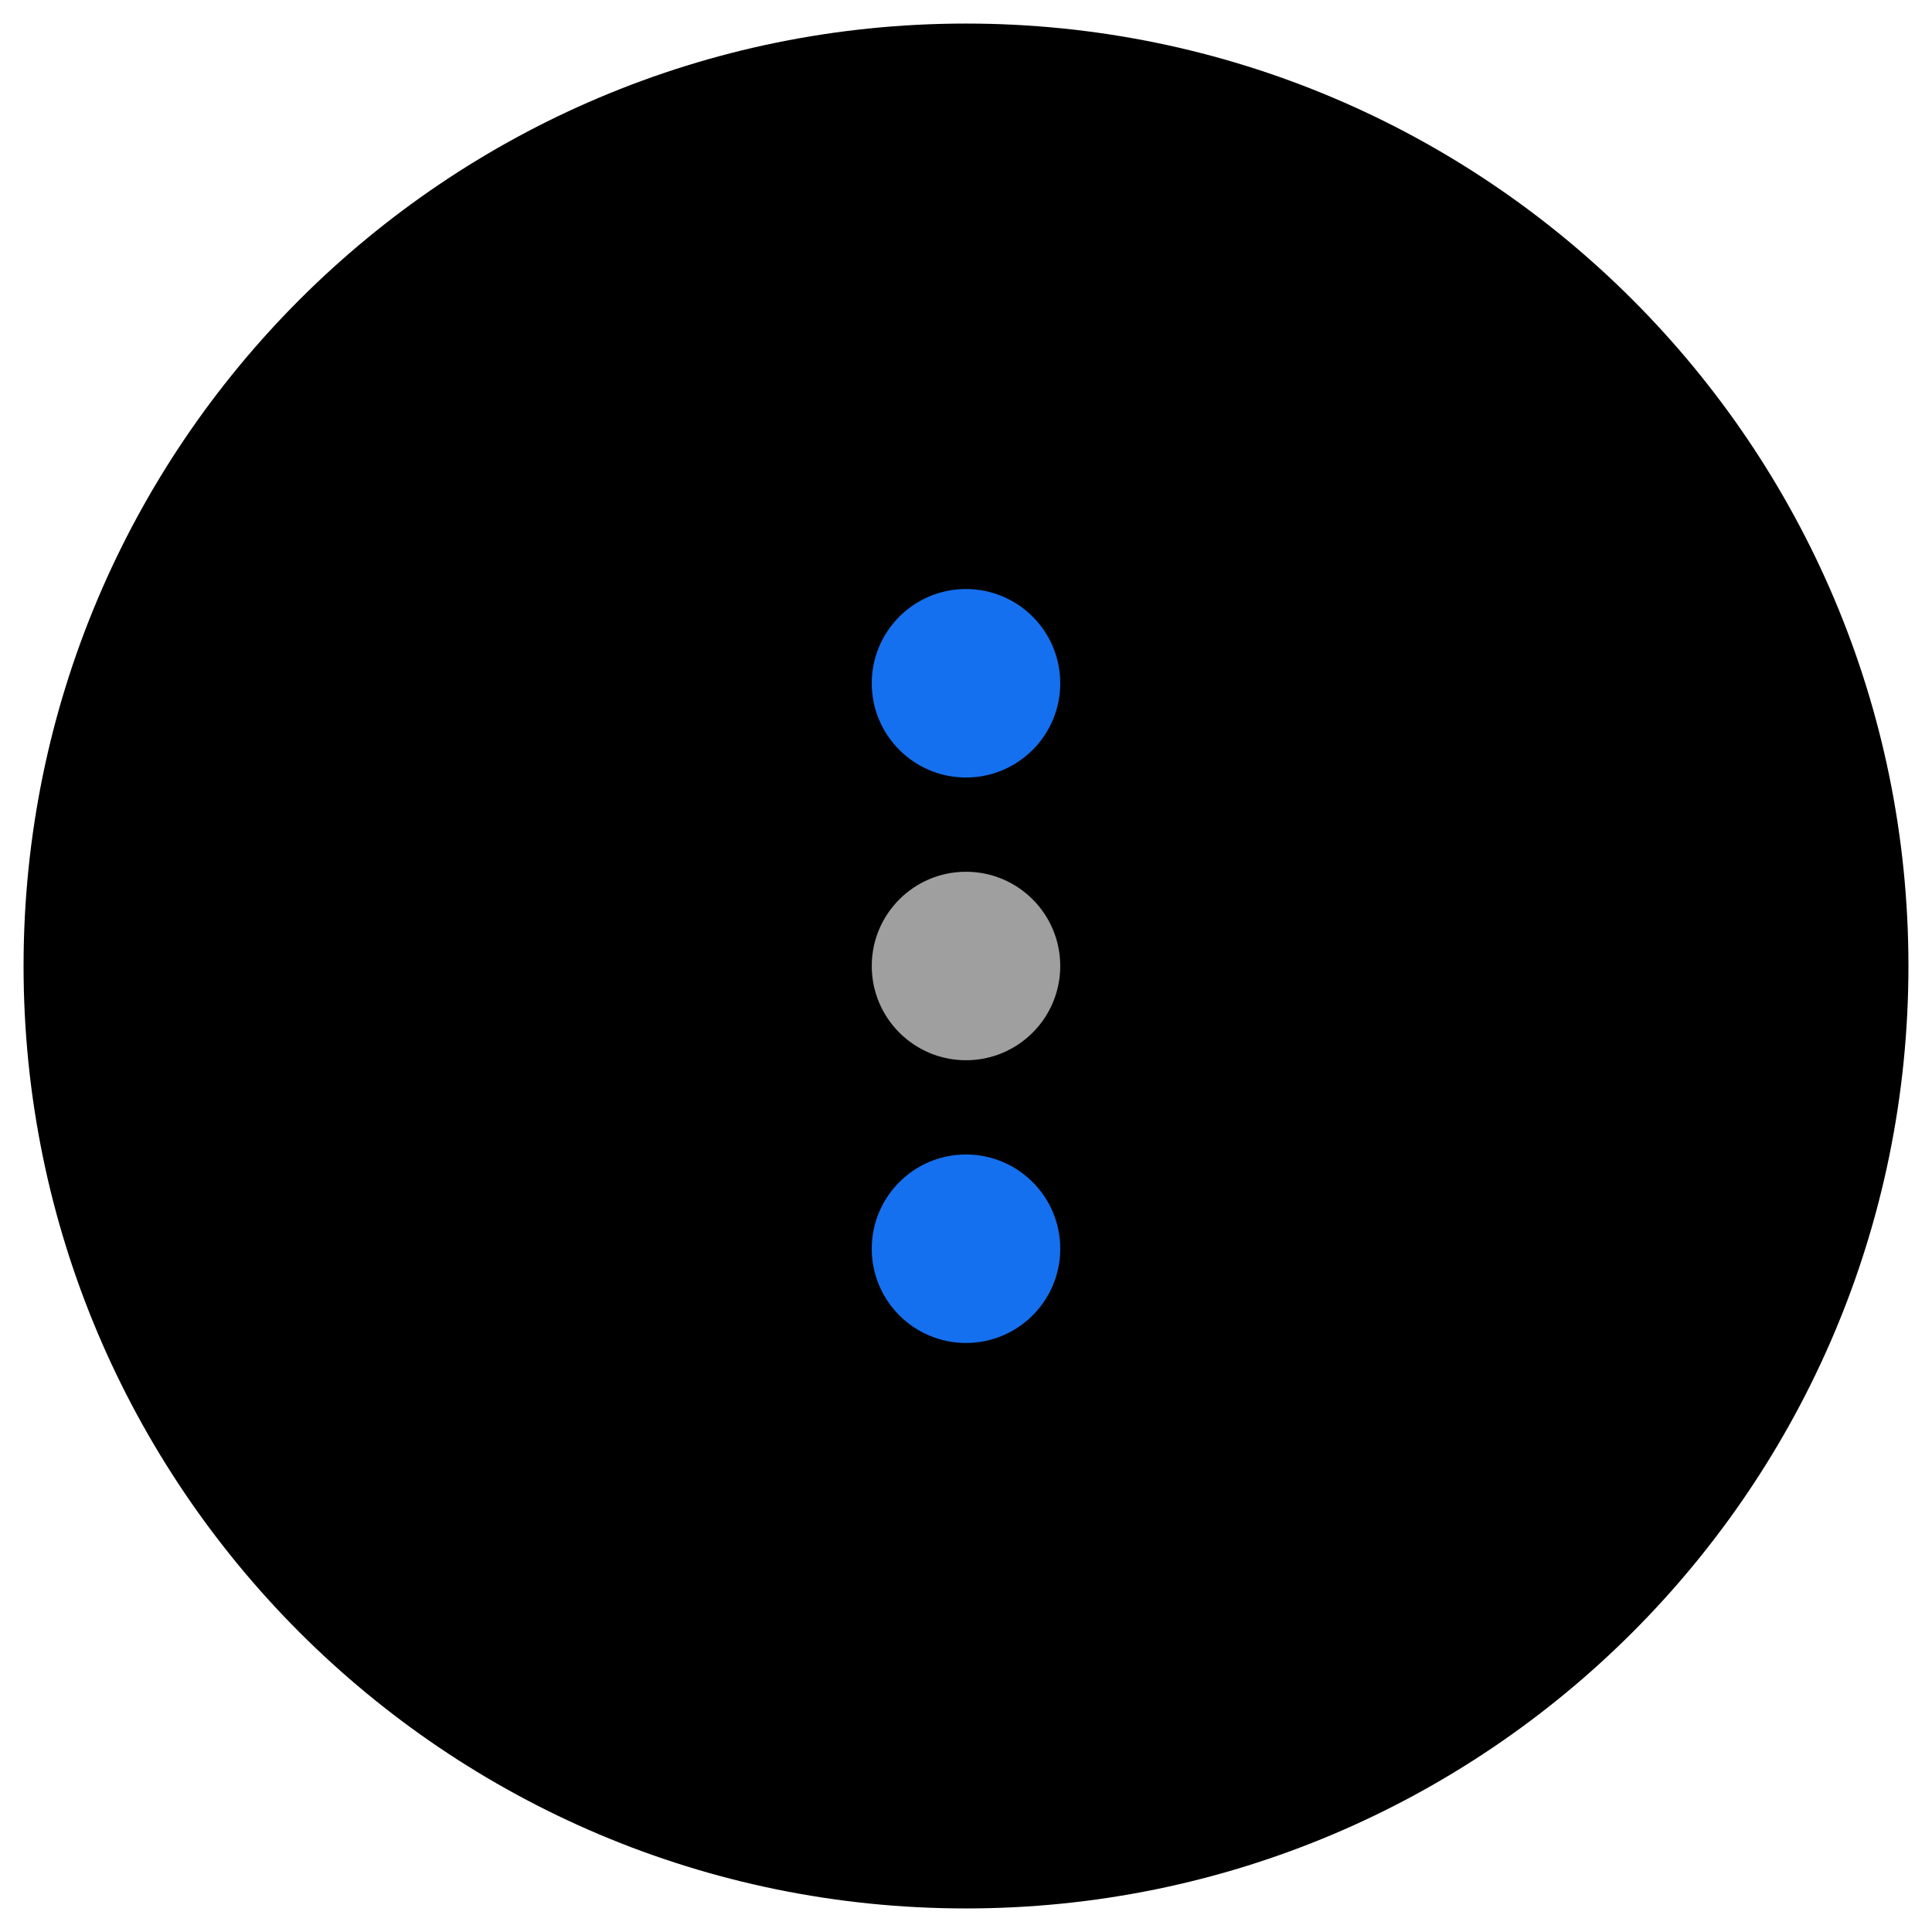
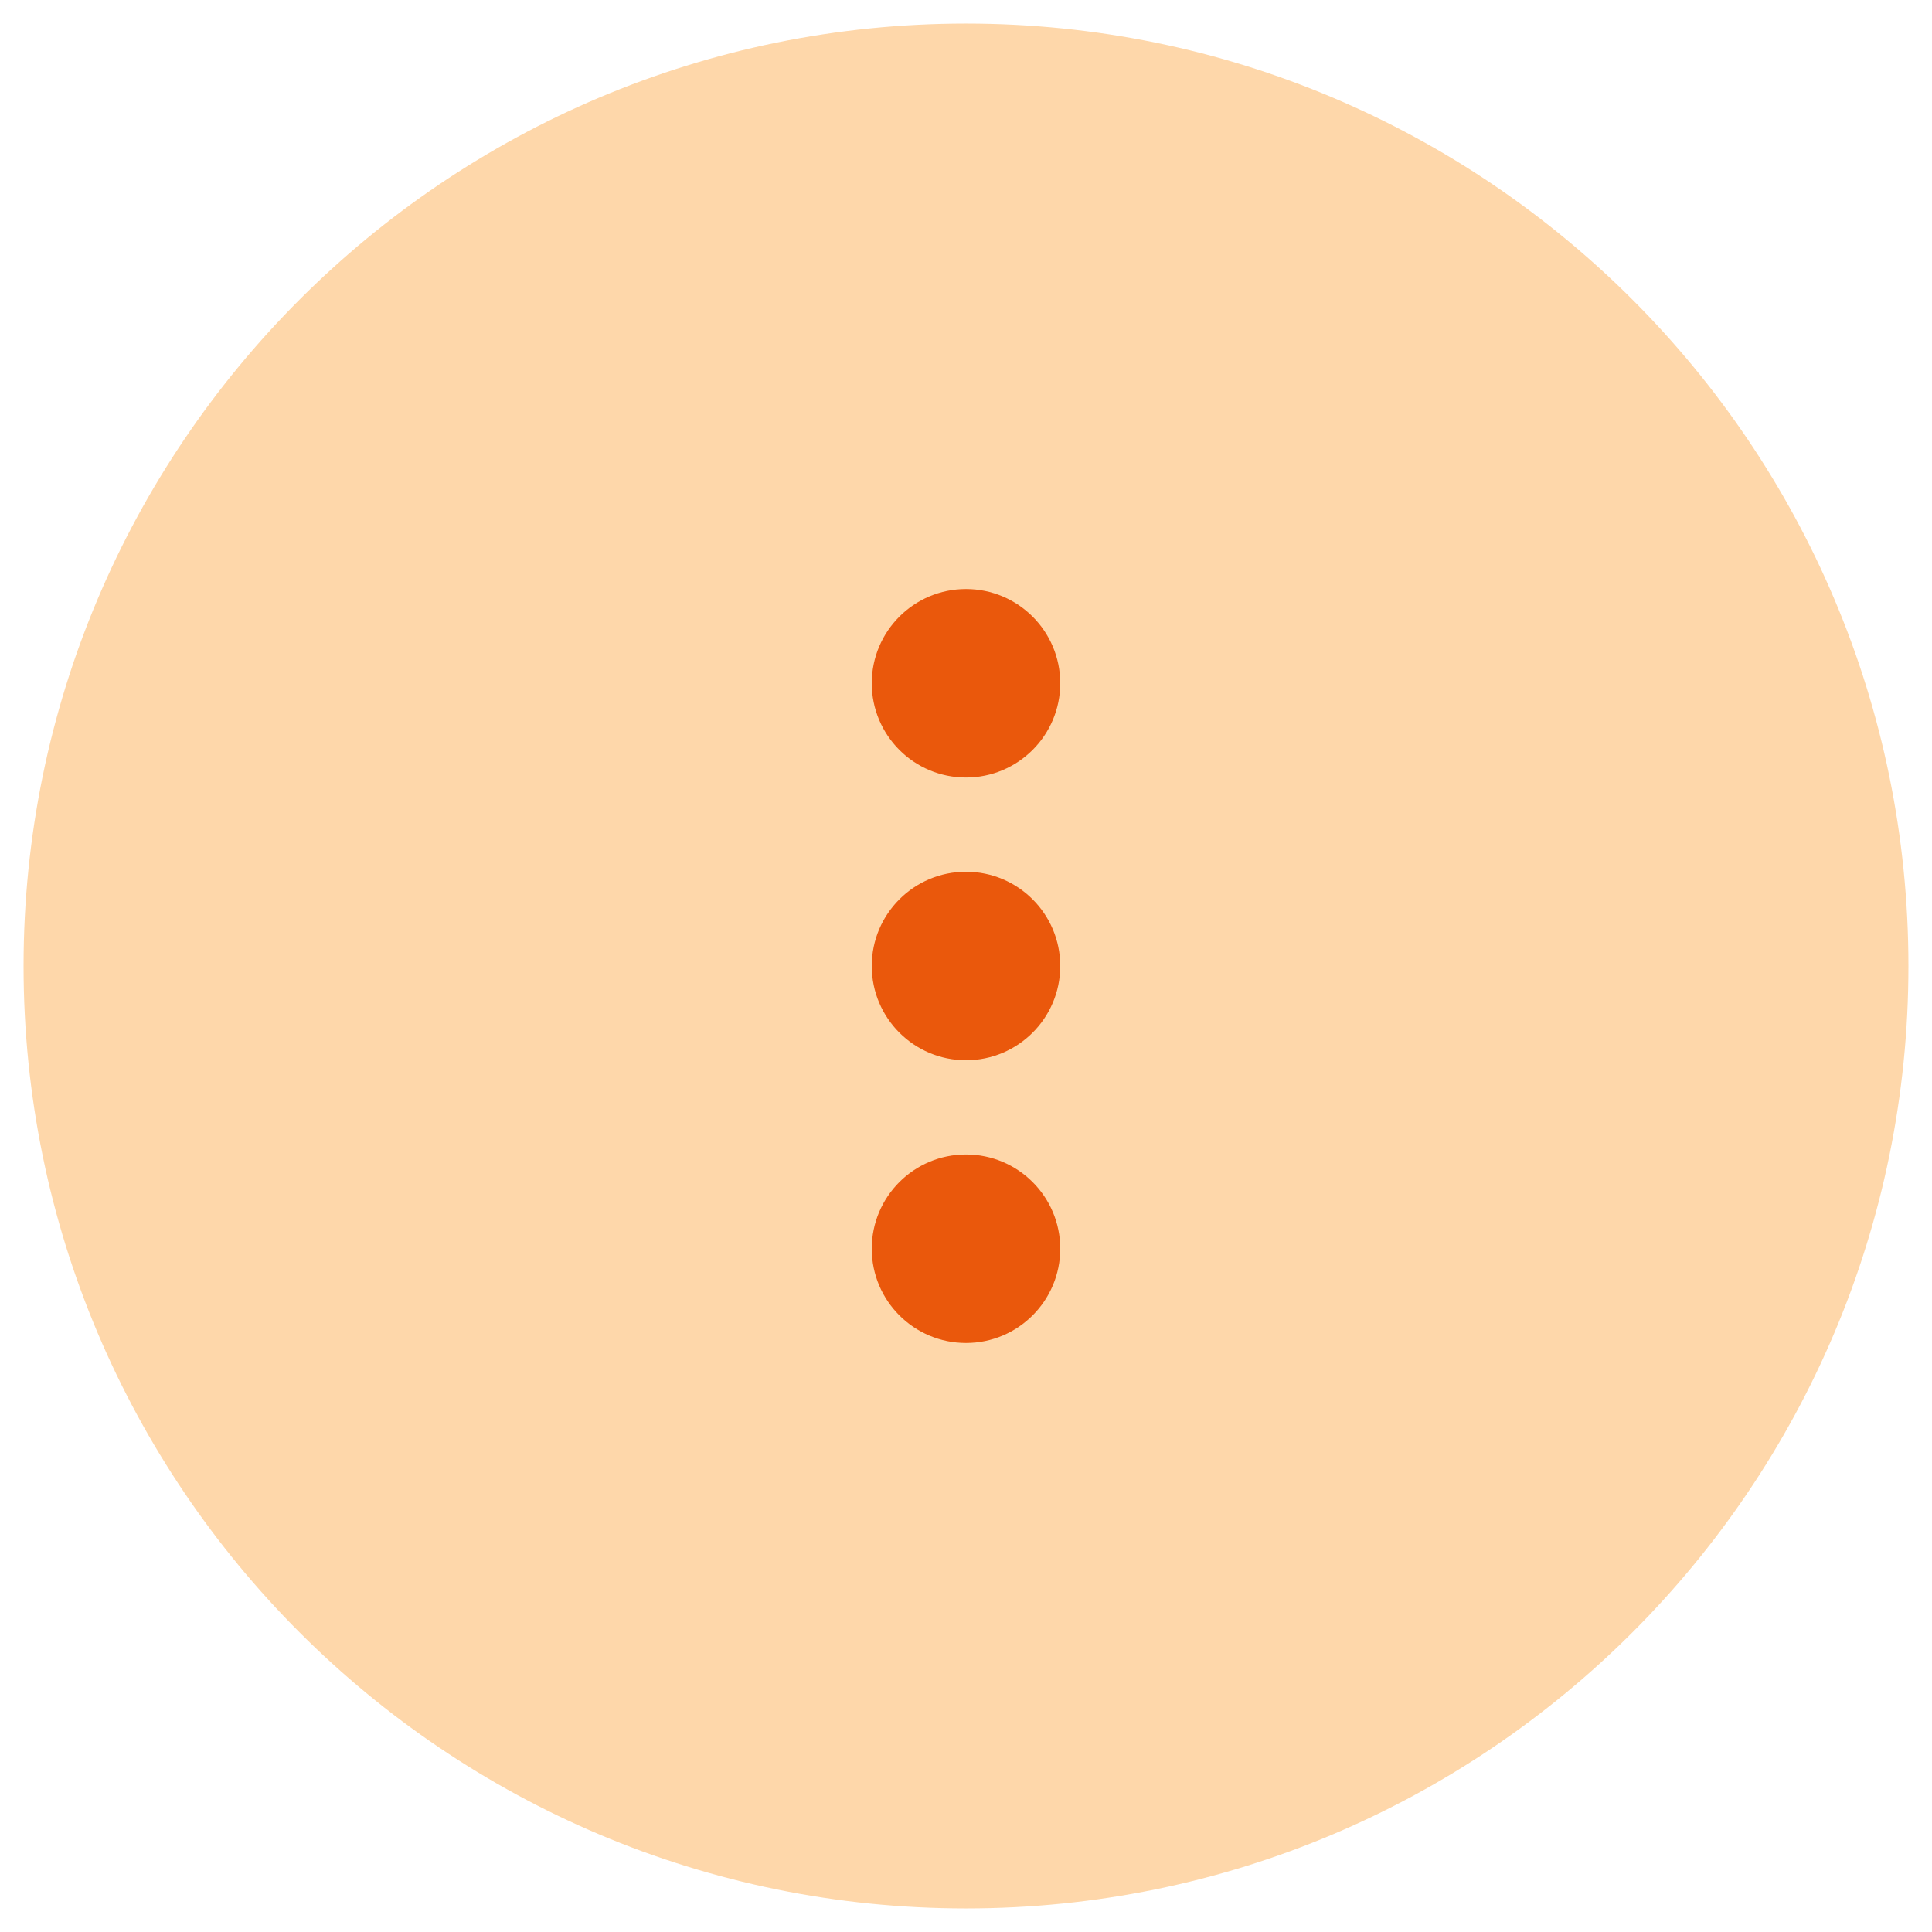
<svg xmlns="http://www.w3.org/2000/svg" width="36" height="36" viewBox="0 0 41 40" fill="none">
-   <rect x="0.5" width="40" height="40" rx="20" fill="currentColor" />
-   <circle cx="20.5" cy="14" r="2" fill="#1570EF" />
-   <circle cx="20.5" cy="20" r="2" fill="#9F9F9F" />
-   <circle cx="20.5" cy="26" r="2" fill="#1570EF" />
+   <rect x="0.5" width="40" height="40" rx="20" fill="#fed7aa" />
+   <circle cx="20.5" cy="14" r="2" fill="#ea580c" />
+   <circle cx="20.5" cy="20" r="2" fill="#ea580c" />
+   <circle cx="20.5" cy="26" r="2" fill="#ea580c" />
</svg>
